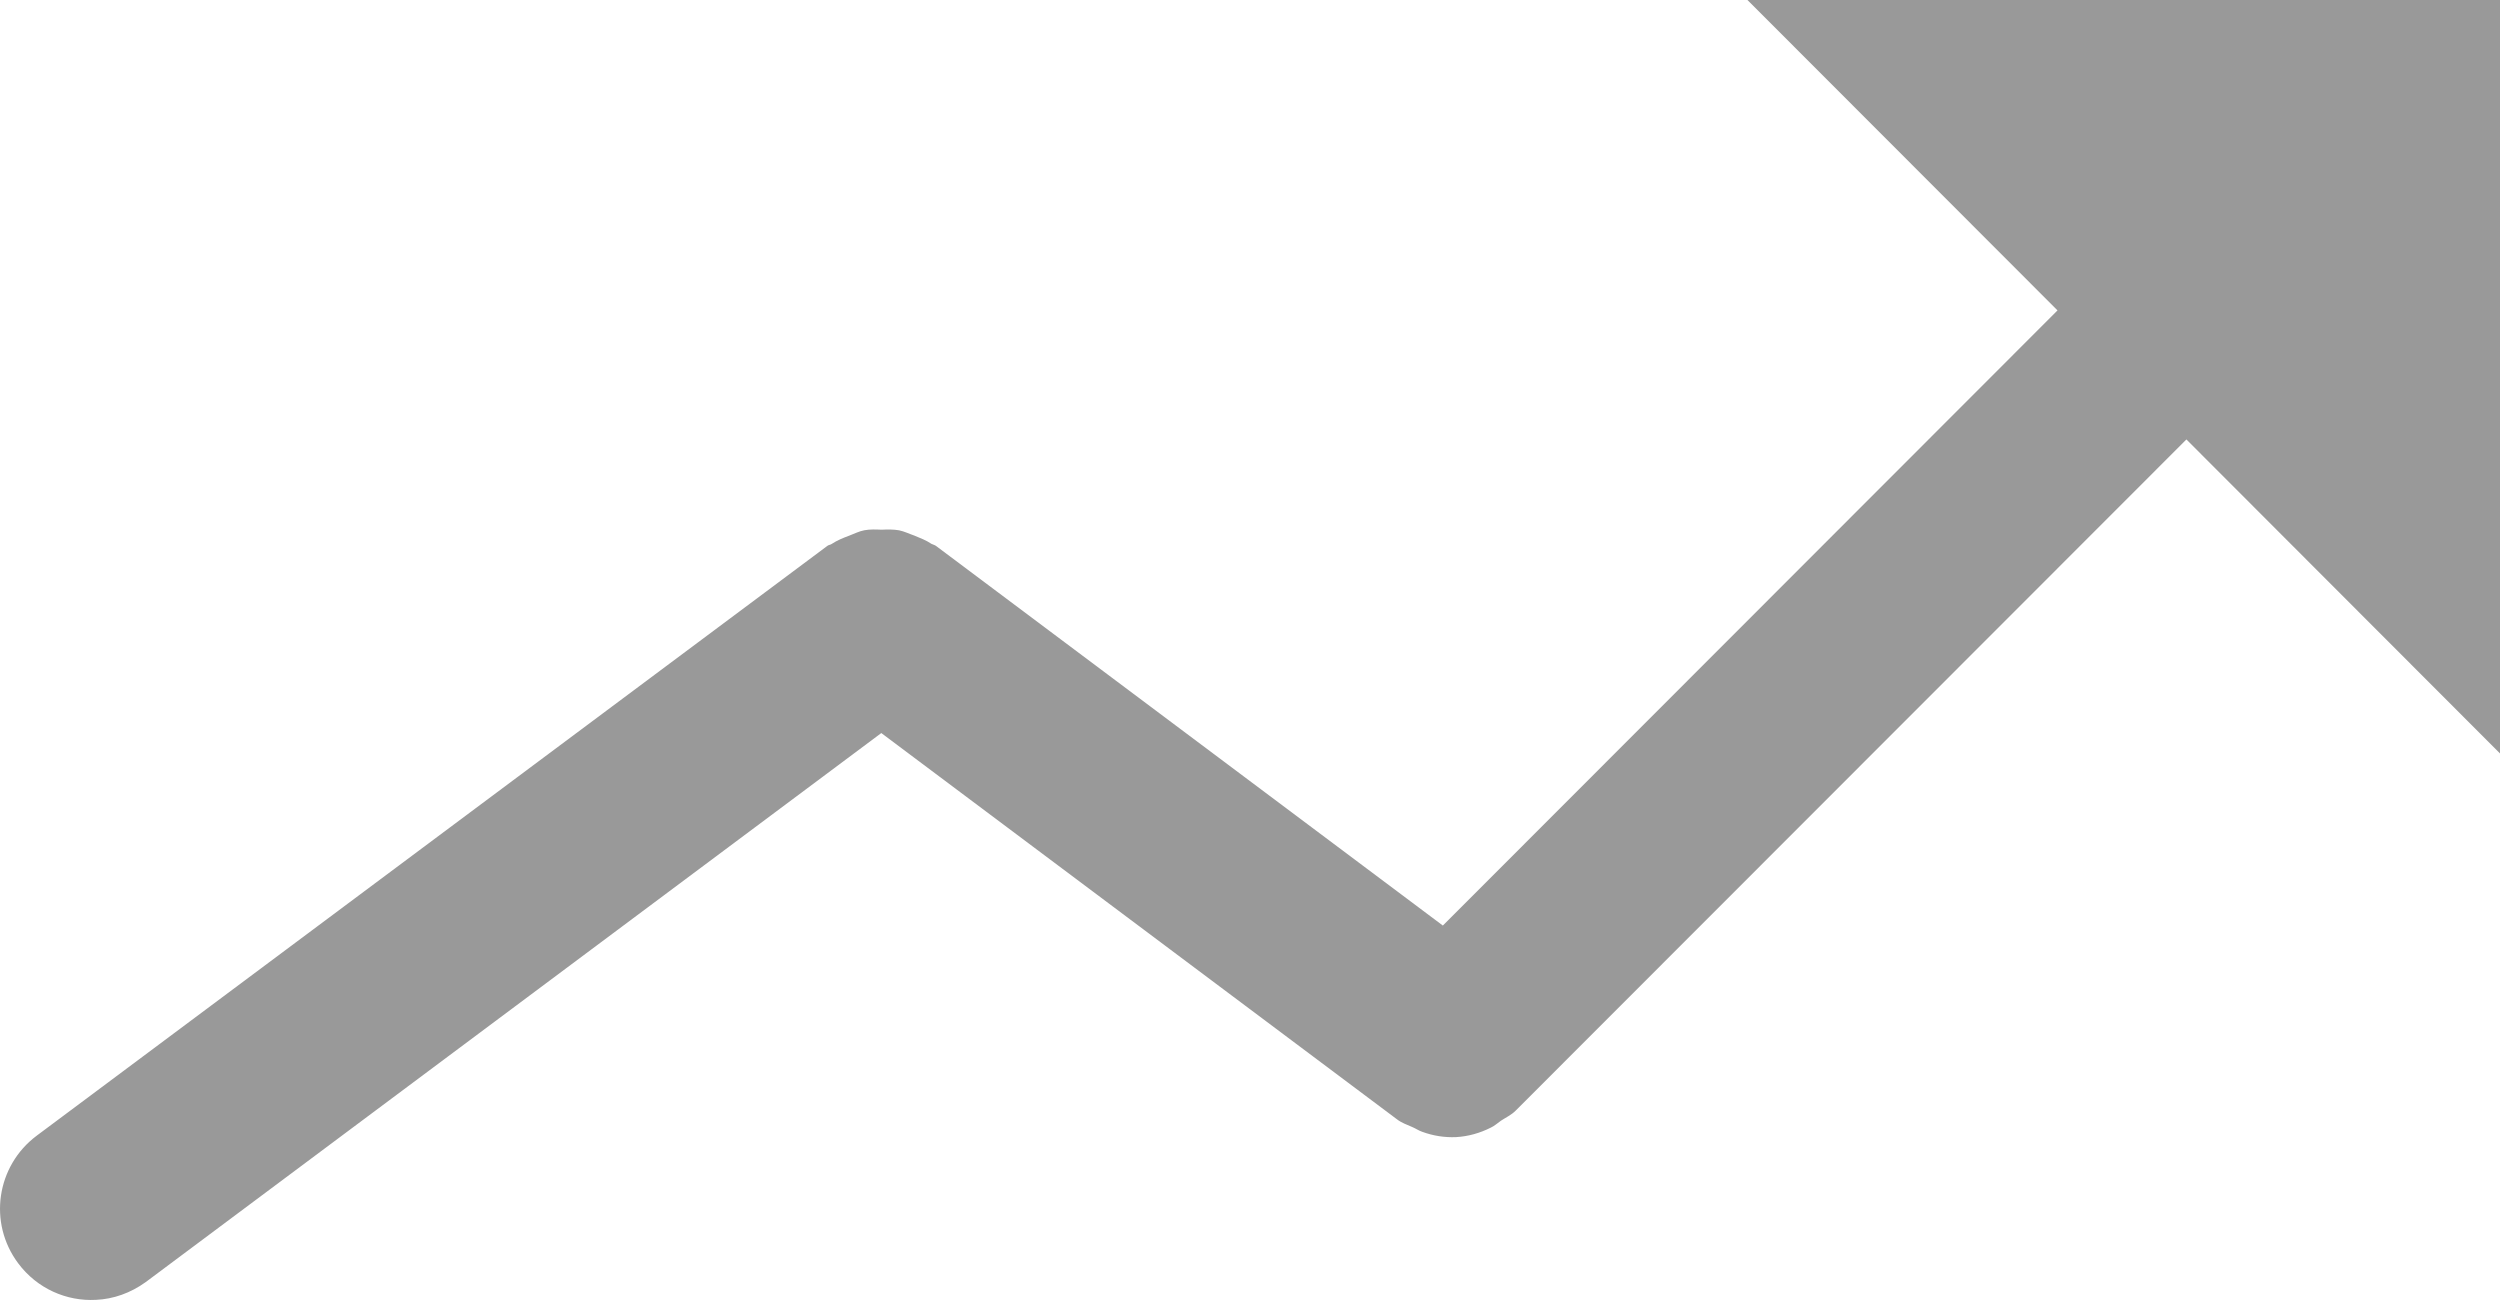
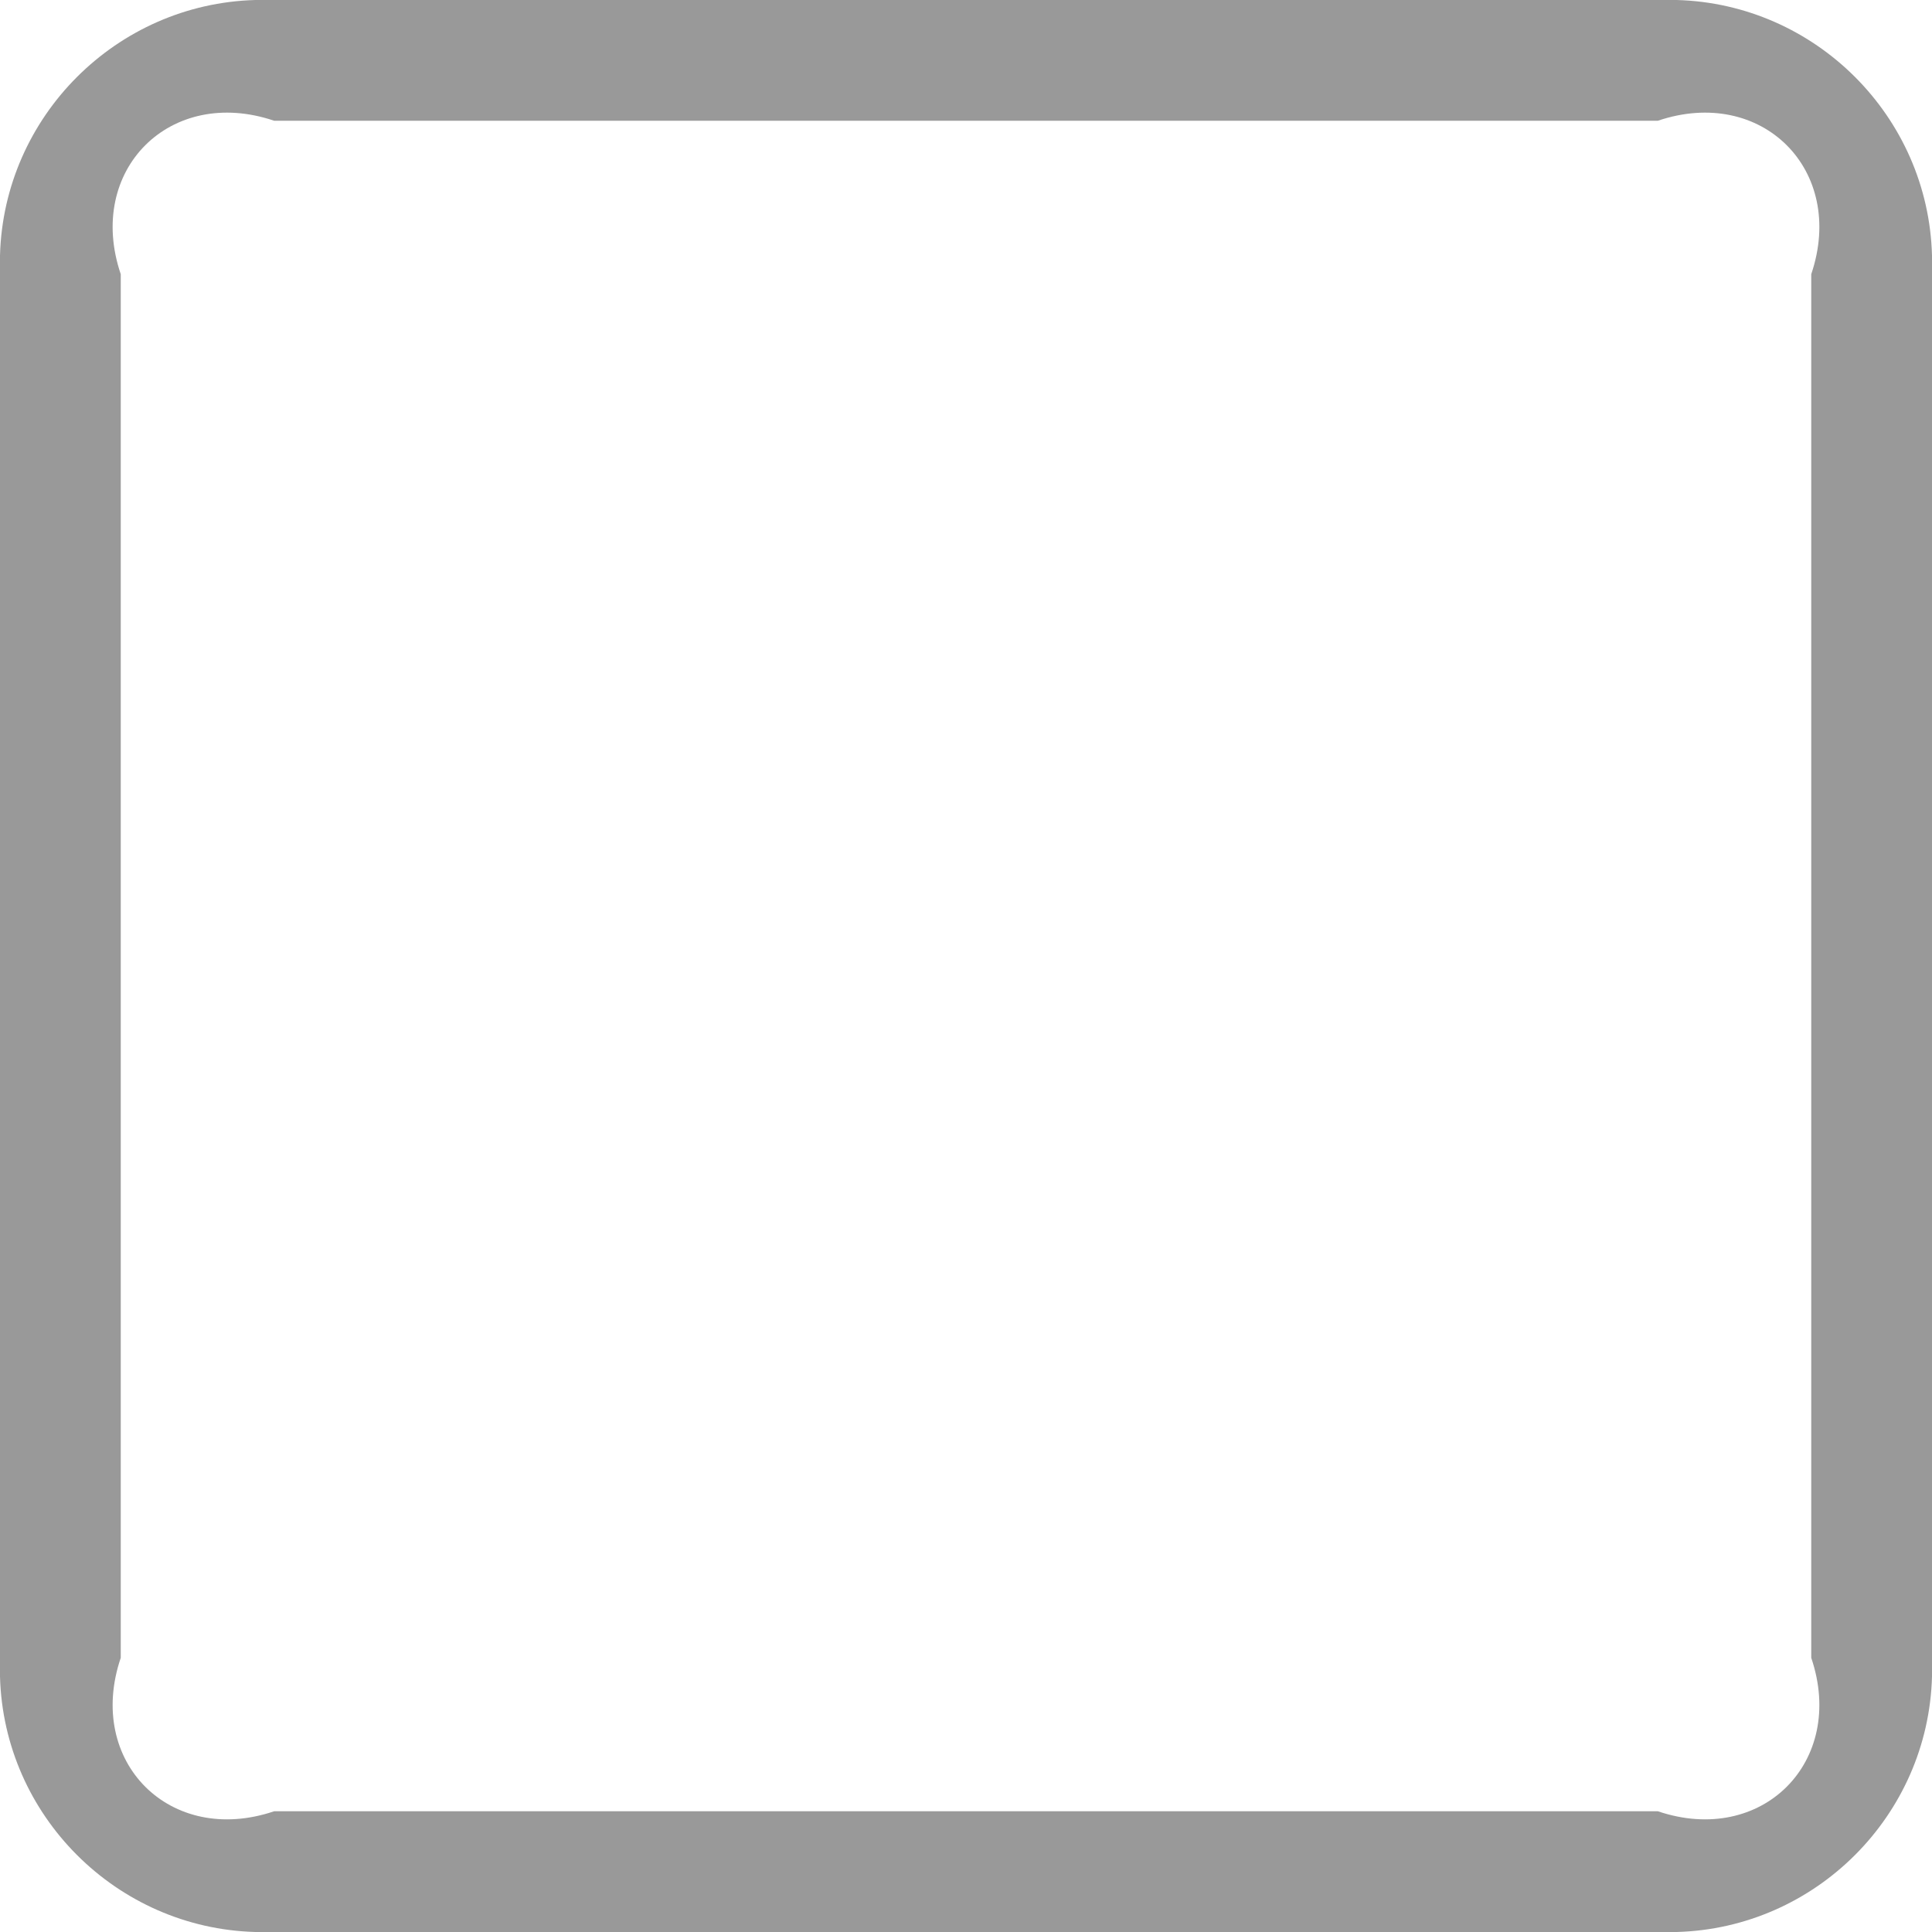
- <svg xmlns="http://www.w3.org/2000/svg" version="1.1" width="50px" height="26px">
-   <g transform="matrix(1 0 0 1 -408 -595 )">
-     <path d="M 50 0  L 34.949 0  L 41.15 6.208  L 28.857 18.511  L 18.725 10.922  C 18.697 10.899  18.659 10.893  18.629 10.877  C 18.524 10.806  18.407 10.761  18.288 10.712  C 18.182 10.676  18.091 10.629  17.981 10.606  C 17.864 10.586  17.751 10.589  17.63 10.594  C 17.514 10.589  17.405 10.584  17.287 10.605  C 17.181 10.625  17.083 10.676  16.982 10.714  C 16.861 10.759  16.745 10.806  16.63 10.881  C 16.601 10.9  16.568 10.898  16.544 10.92  L 0.735 22.713  C -0.072 23.316  -0.242 24.456  0.364 25.266  C 0.742 25.774  1.334 26.029  1.919 25.997  C 2.268 25.982  2.612 25.86  2.914 25.642  L 17.626 14.661  L 27.934 22.382  C 28.03 22.458  28.139 22.493  28.246 22.541  C 28.314 22.569  28.376 22.614  28.447 22.637  C 28.663 22.716  28.894 22.753  29.124 22.742  C 29.124 22.742  29.124 22.742  29.126 22.742  C 29.363 22.728  29.597 22.663  29.815 22.553  C 29.89 22.52  29.951 22.46  30.018 22.415  C 30.117 22.349  30.228 22.3  30.316 22.21  L 43.728 8.789  L 50 15.069  L 50 0  Z " fill-rule="nonzero" fill="#999999" stroke="none" transform="matrix(1 0 0 1 408 595 )" />
+ <svg xmlns="http://www.w3.org/2000/svg" version="1.1" width="48px" height="48px">
+   <g transform="matrix(1 0 0 1 -55 -596 )">
+     <path d="M 48 6.344  C 47.906 2.892  45.108 0.094  41.656 0  L 6.344 0  C 2.892 0.094  0.094 2.892  0 6.344  L 0 41.656  C 0.094 45.108  2.892 47.906  6.344 48  L 41.656 48  C 45.108 47.906  47.906 45.108  48 41.656  L 48 6.344  Z M 45 6.812  L 45 41.188  C 45.875 43.772  43.772 45.875  41.188 45  L 6.812 45  C 4.228 45.875  2.125 43.772  3 41.188  L 3 6.812  C 2.125 4.228  4.228 2.125  6.812 3  L 41.188 3  C 43.772 2.125  45.875 4.228  45 6.812  Z " fill-rule="nonzero" fill="#999999" stroke="none" transform="matrix(1 0 0 1 55 596 )" />
  </g>
</svg>
